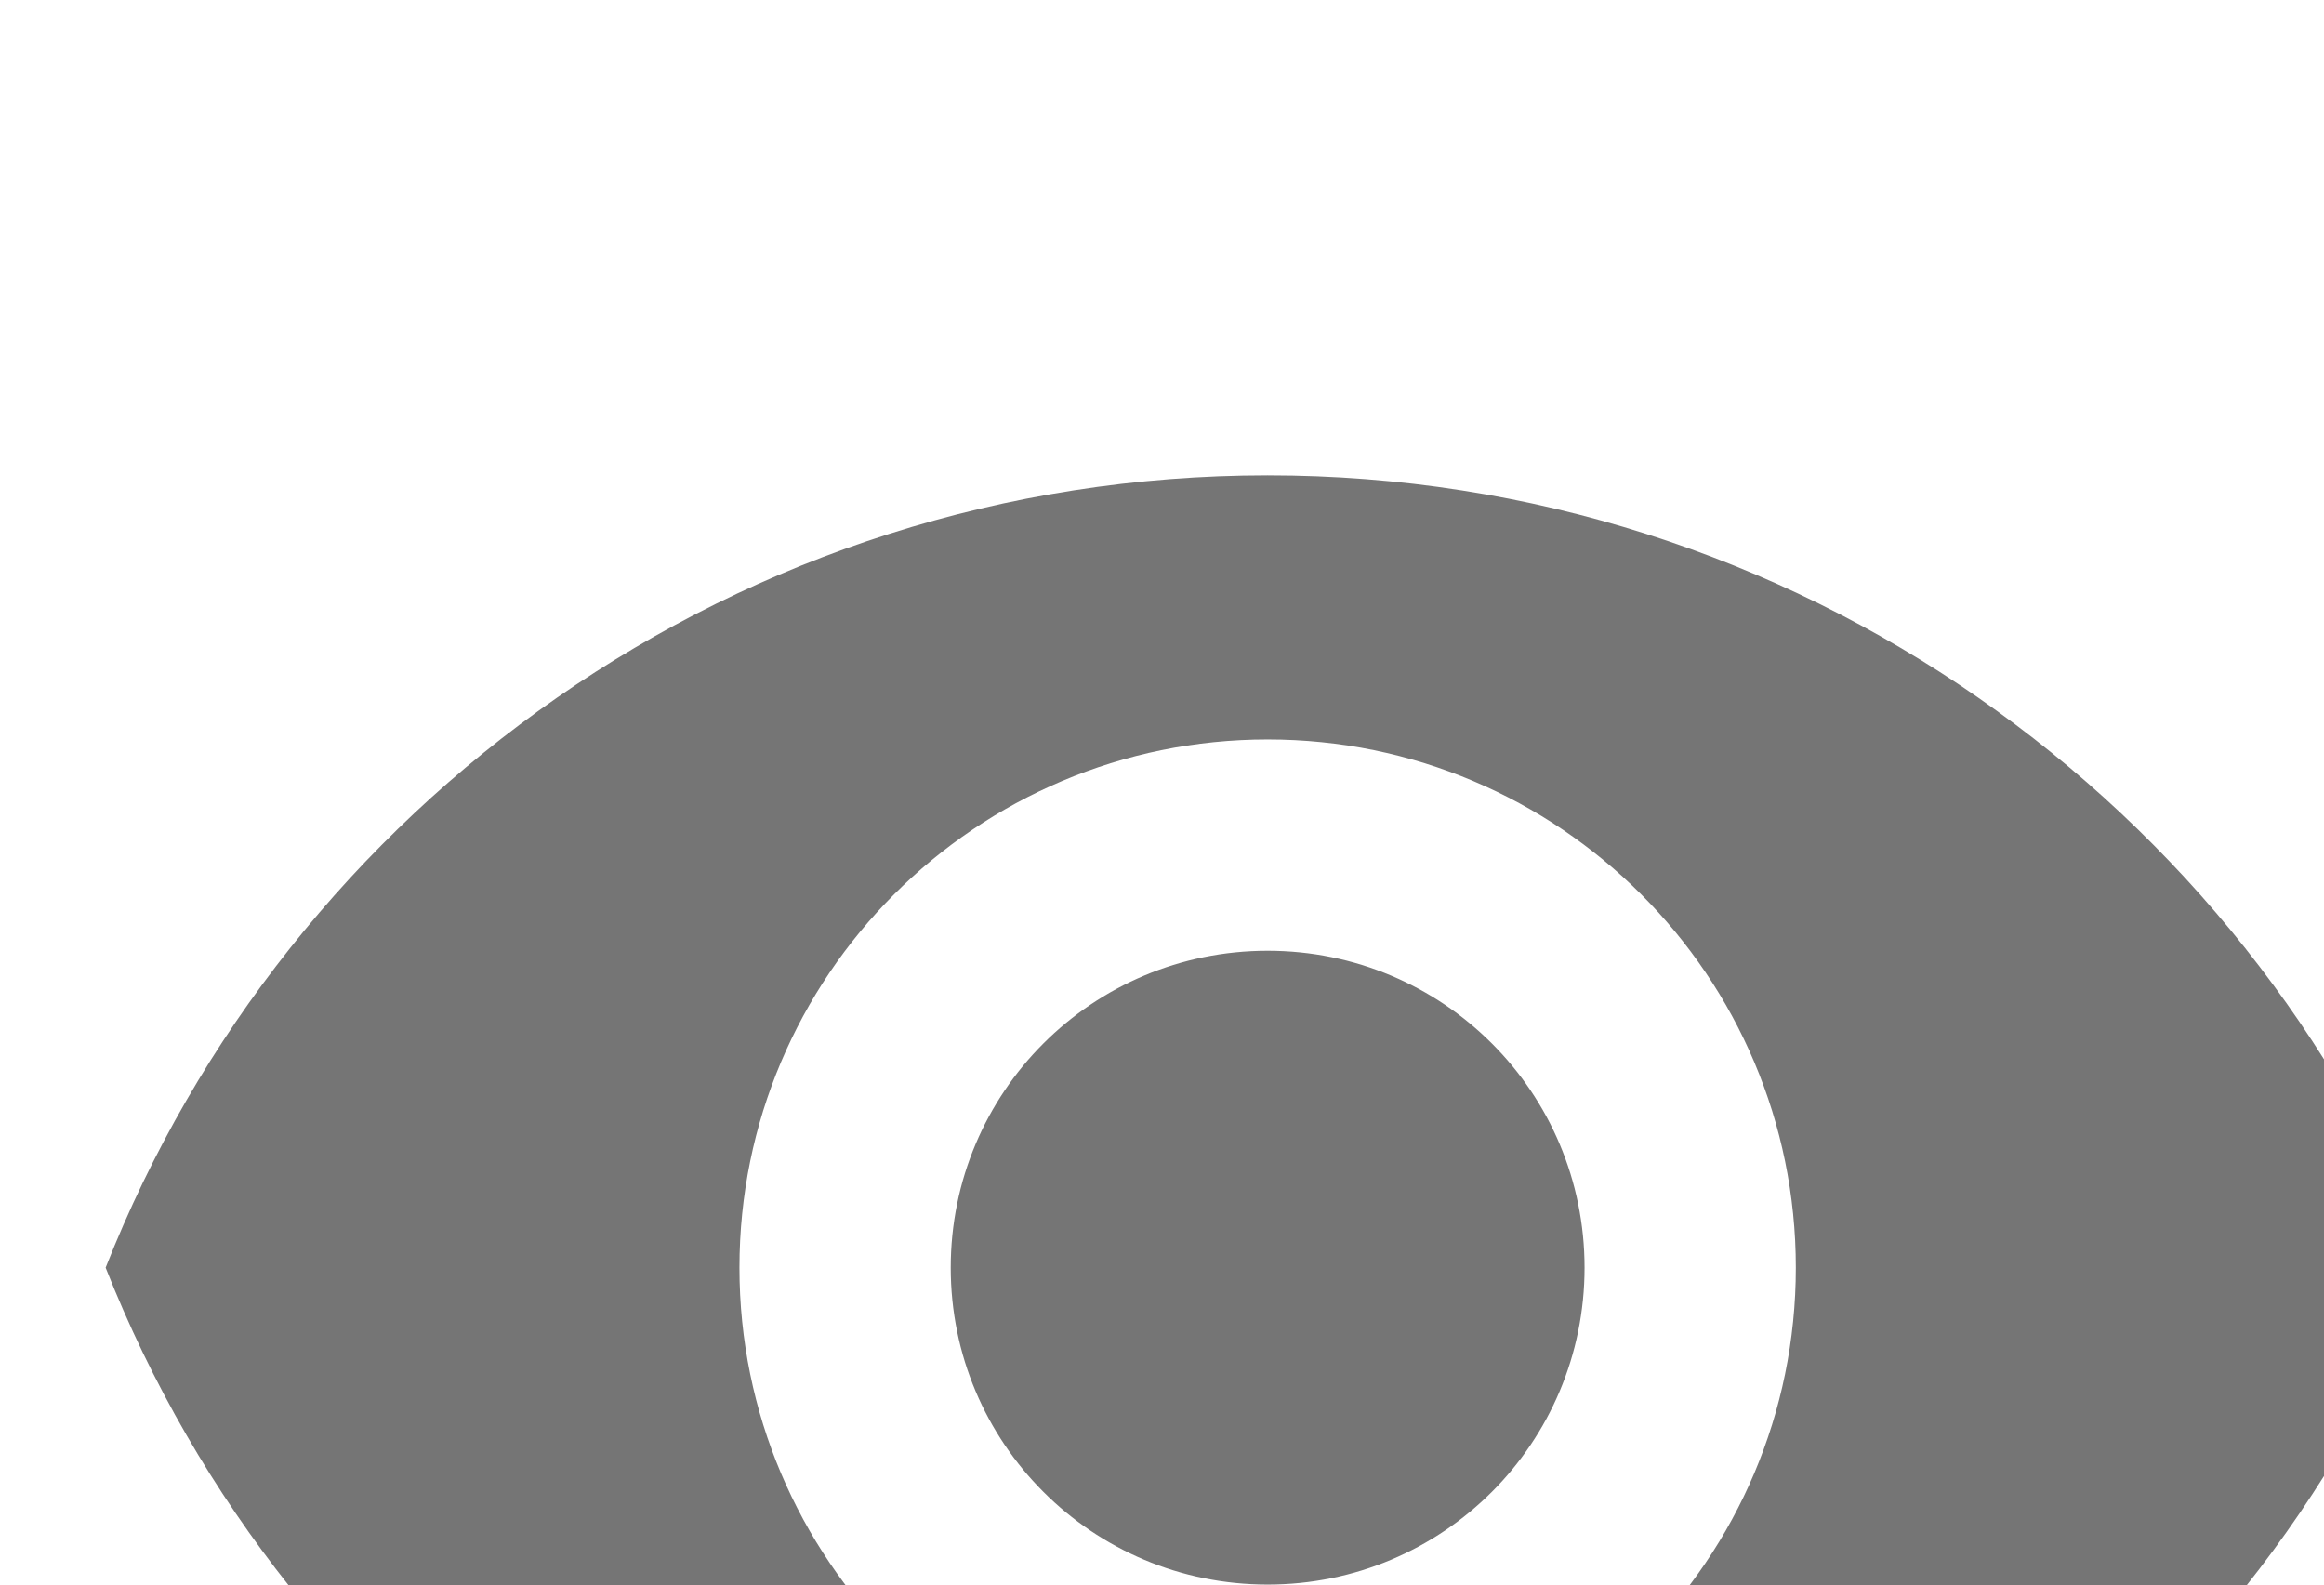
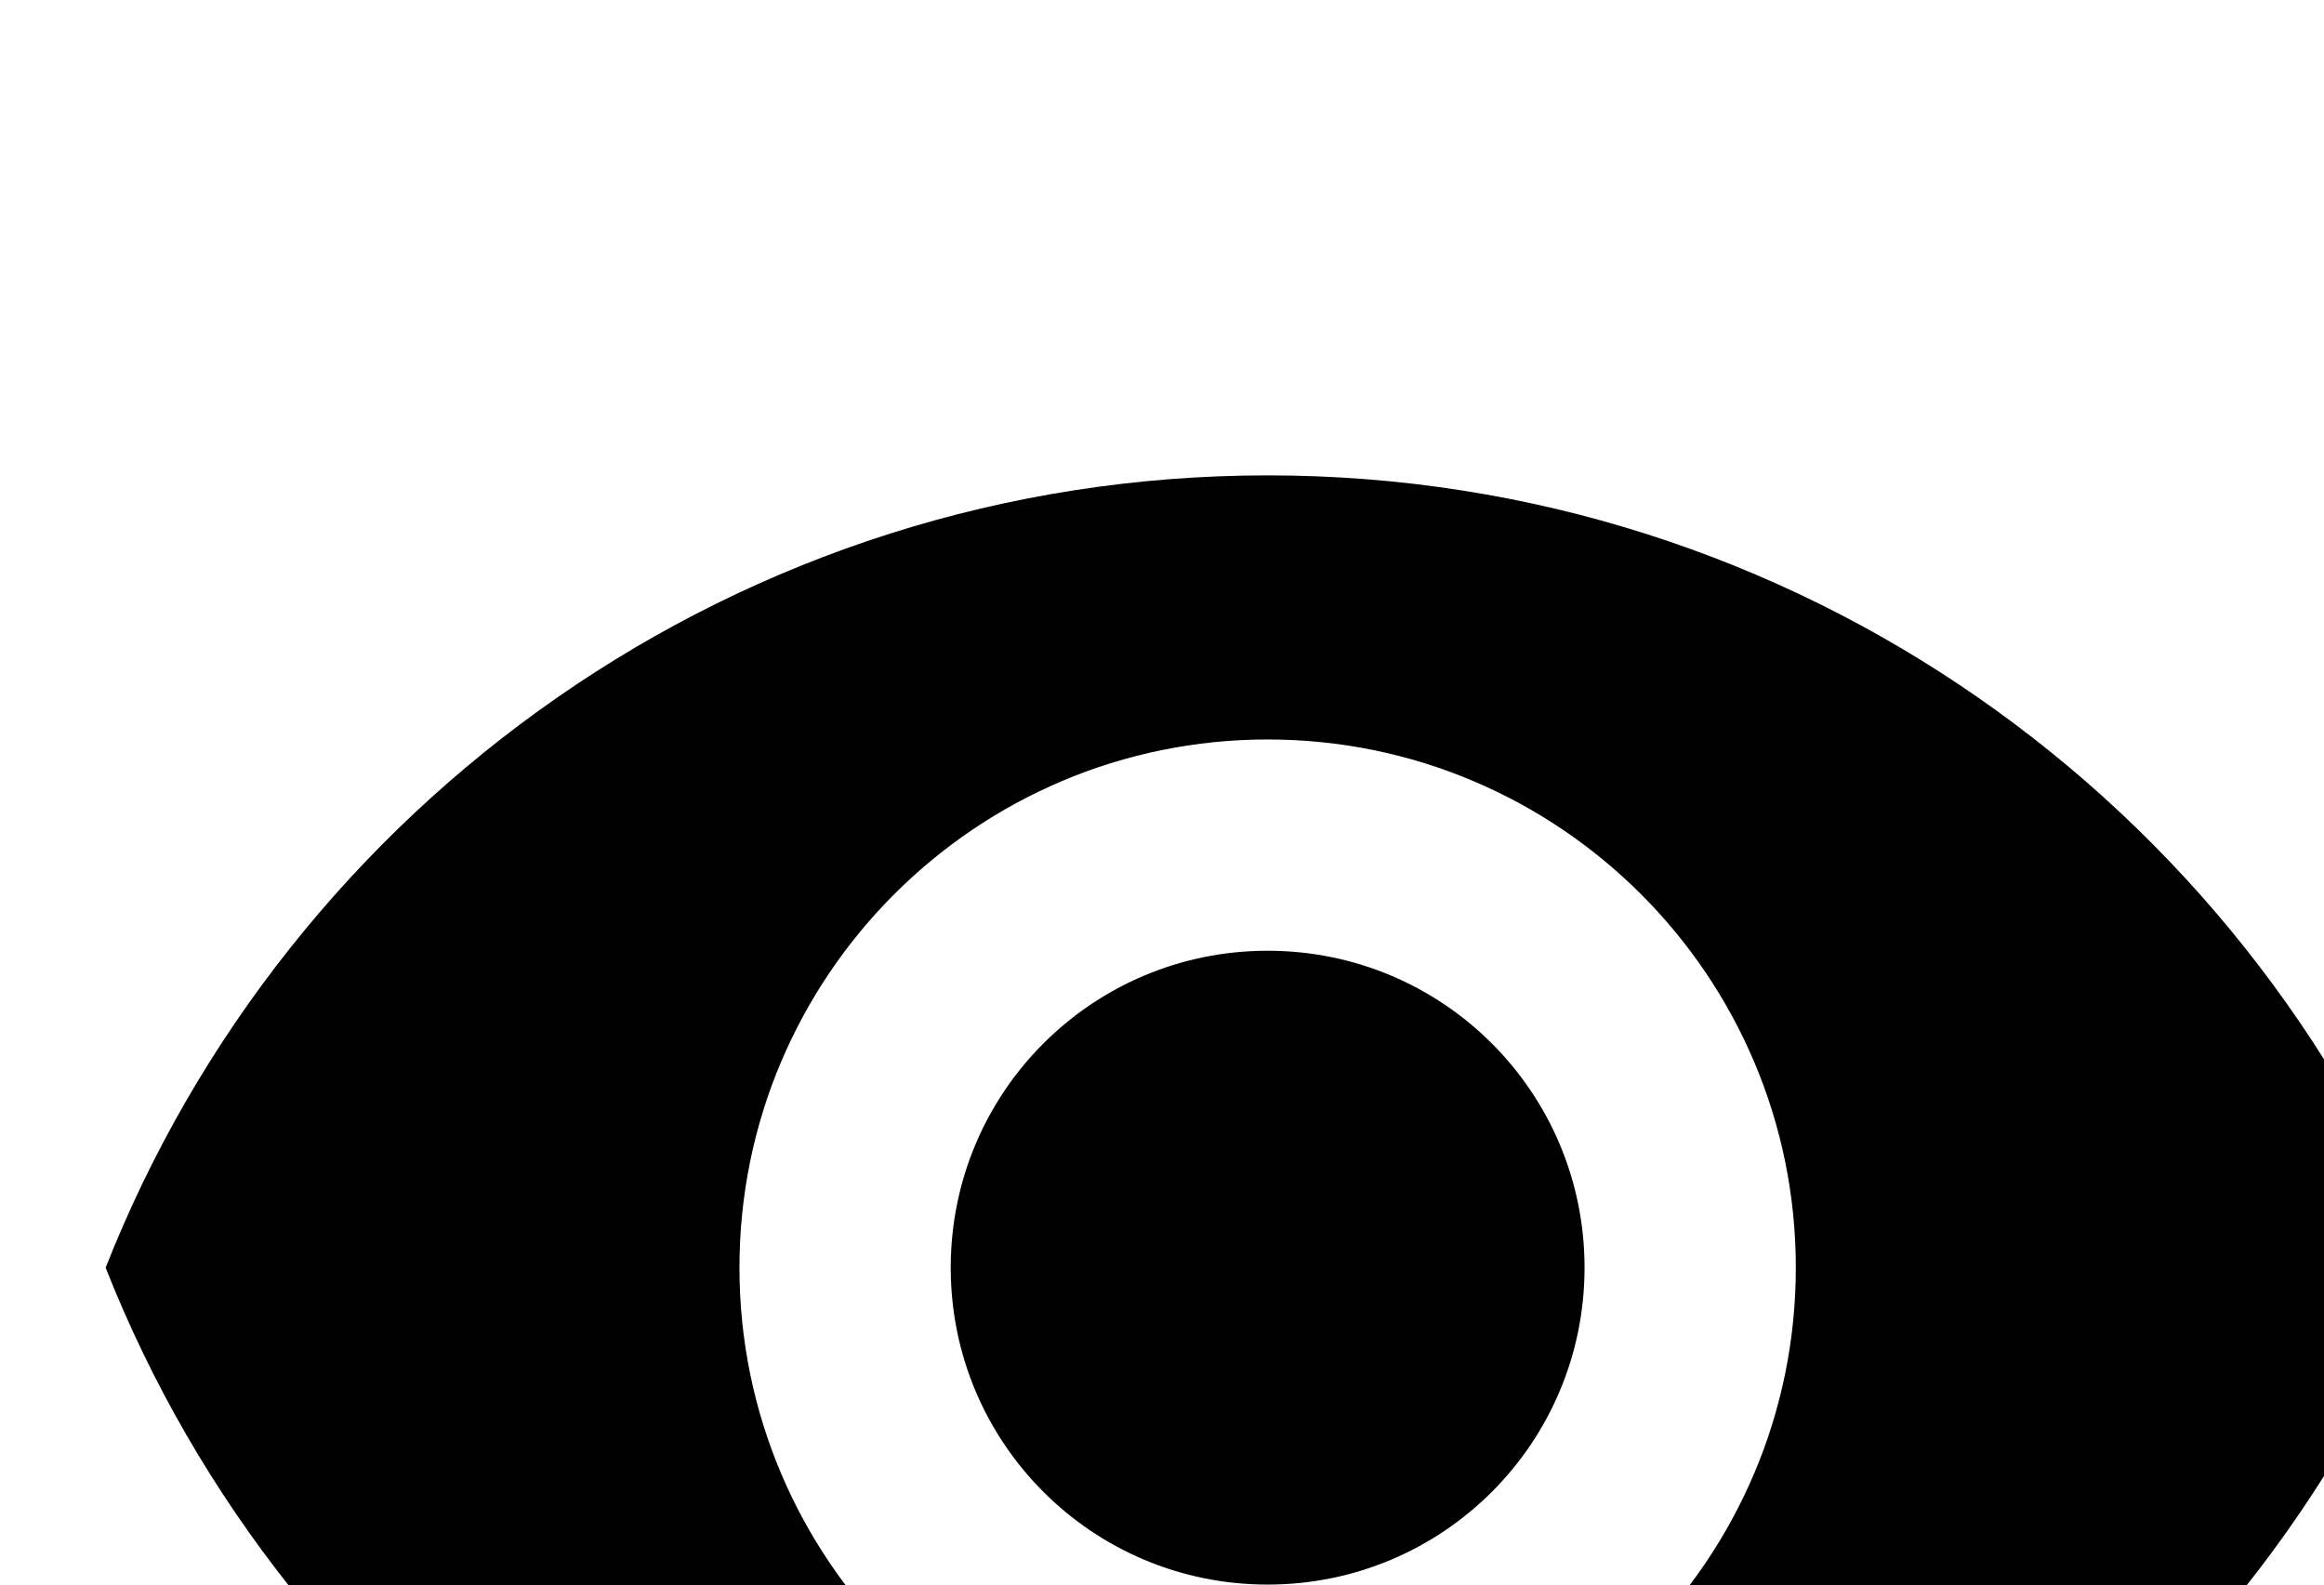
- <svg xmlns="http://www.w3.org/2000/svg" fill="none">
+ <svg xmlns="http://www.w3.org/2000/svg">
  <g id="icon/action/visibility_24px">
-     <path id="icon/action/visibility_24px_2" fill-rule="evenodd" clip-rule="evenodd" d="M12 4.5C7 4.5 2.73 7.61 1 12C2.73 16.39 7 19.5 12 19.5C17 19.5 21.27 16.39 23 12C21.27 7.61 17 4.5 12 4.5ZM12 17C9.24 17 7 14.76 7 12C7 9.24 9.24 7 12 7C14.76 7 17 9.24 17 12C17 14.76 14.76 17 12 17ZM9 12C9 10.34 10.34 9 12 9C13.66 9 15 10.34 15 12C15 13.66 13.66 15 12 15C10.34 15 9 13.66 9 12Z" fill="black" fill-opacity="0.54" />
+     <path id="icon/action/visibility_24px_2" fill-rule="evenodd" clip-rule="evenodd" d="M12 4.5C7 4.5 2.73 7.61 1 12C2.73 16.39 7 19.5 12 19.5C17 19.5 21.27 16.39 23 12C21.27 7.61 17 4.5 12 4.5ZM12 17C9.24 17 7 14.76 7 12C7 9.24 9.24 7 12 7C14.76 7 17 9.24 17 12C17 14.76 14.76 17 12 17ZM9 12C9 10.34 10.34 9 12 9C13.66 9 15 10.34 15 12C15 13.66 13.66 15 12 15C10.34 15 9 13.66 9 12Z" />
  </g>
</svg>
